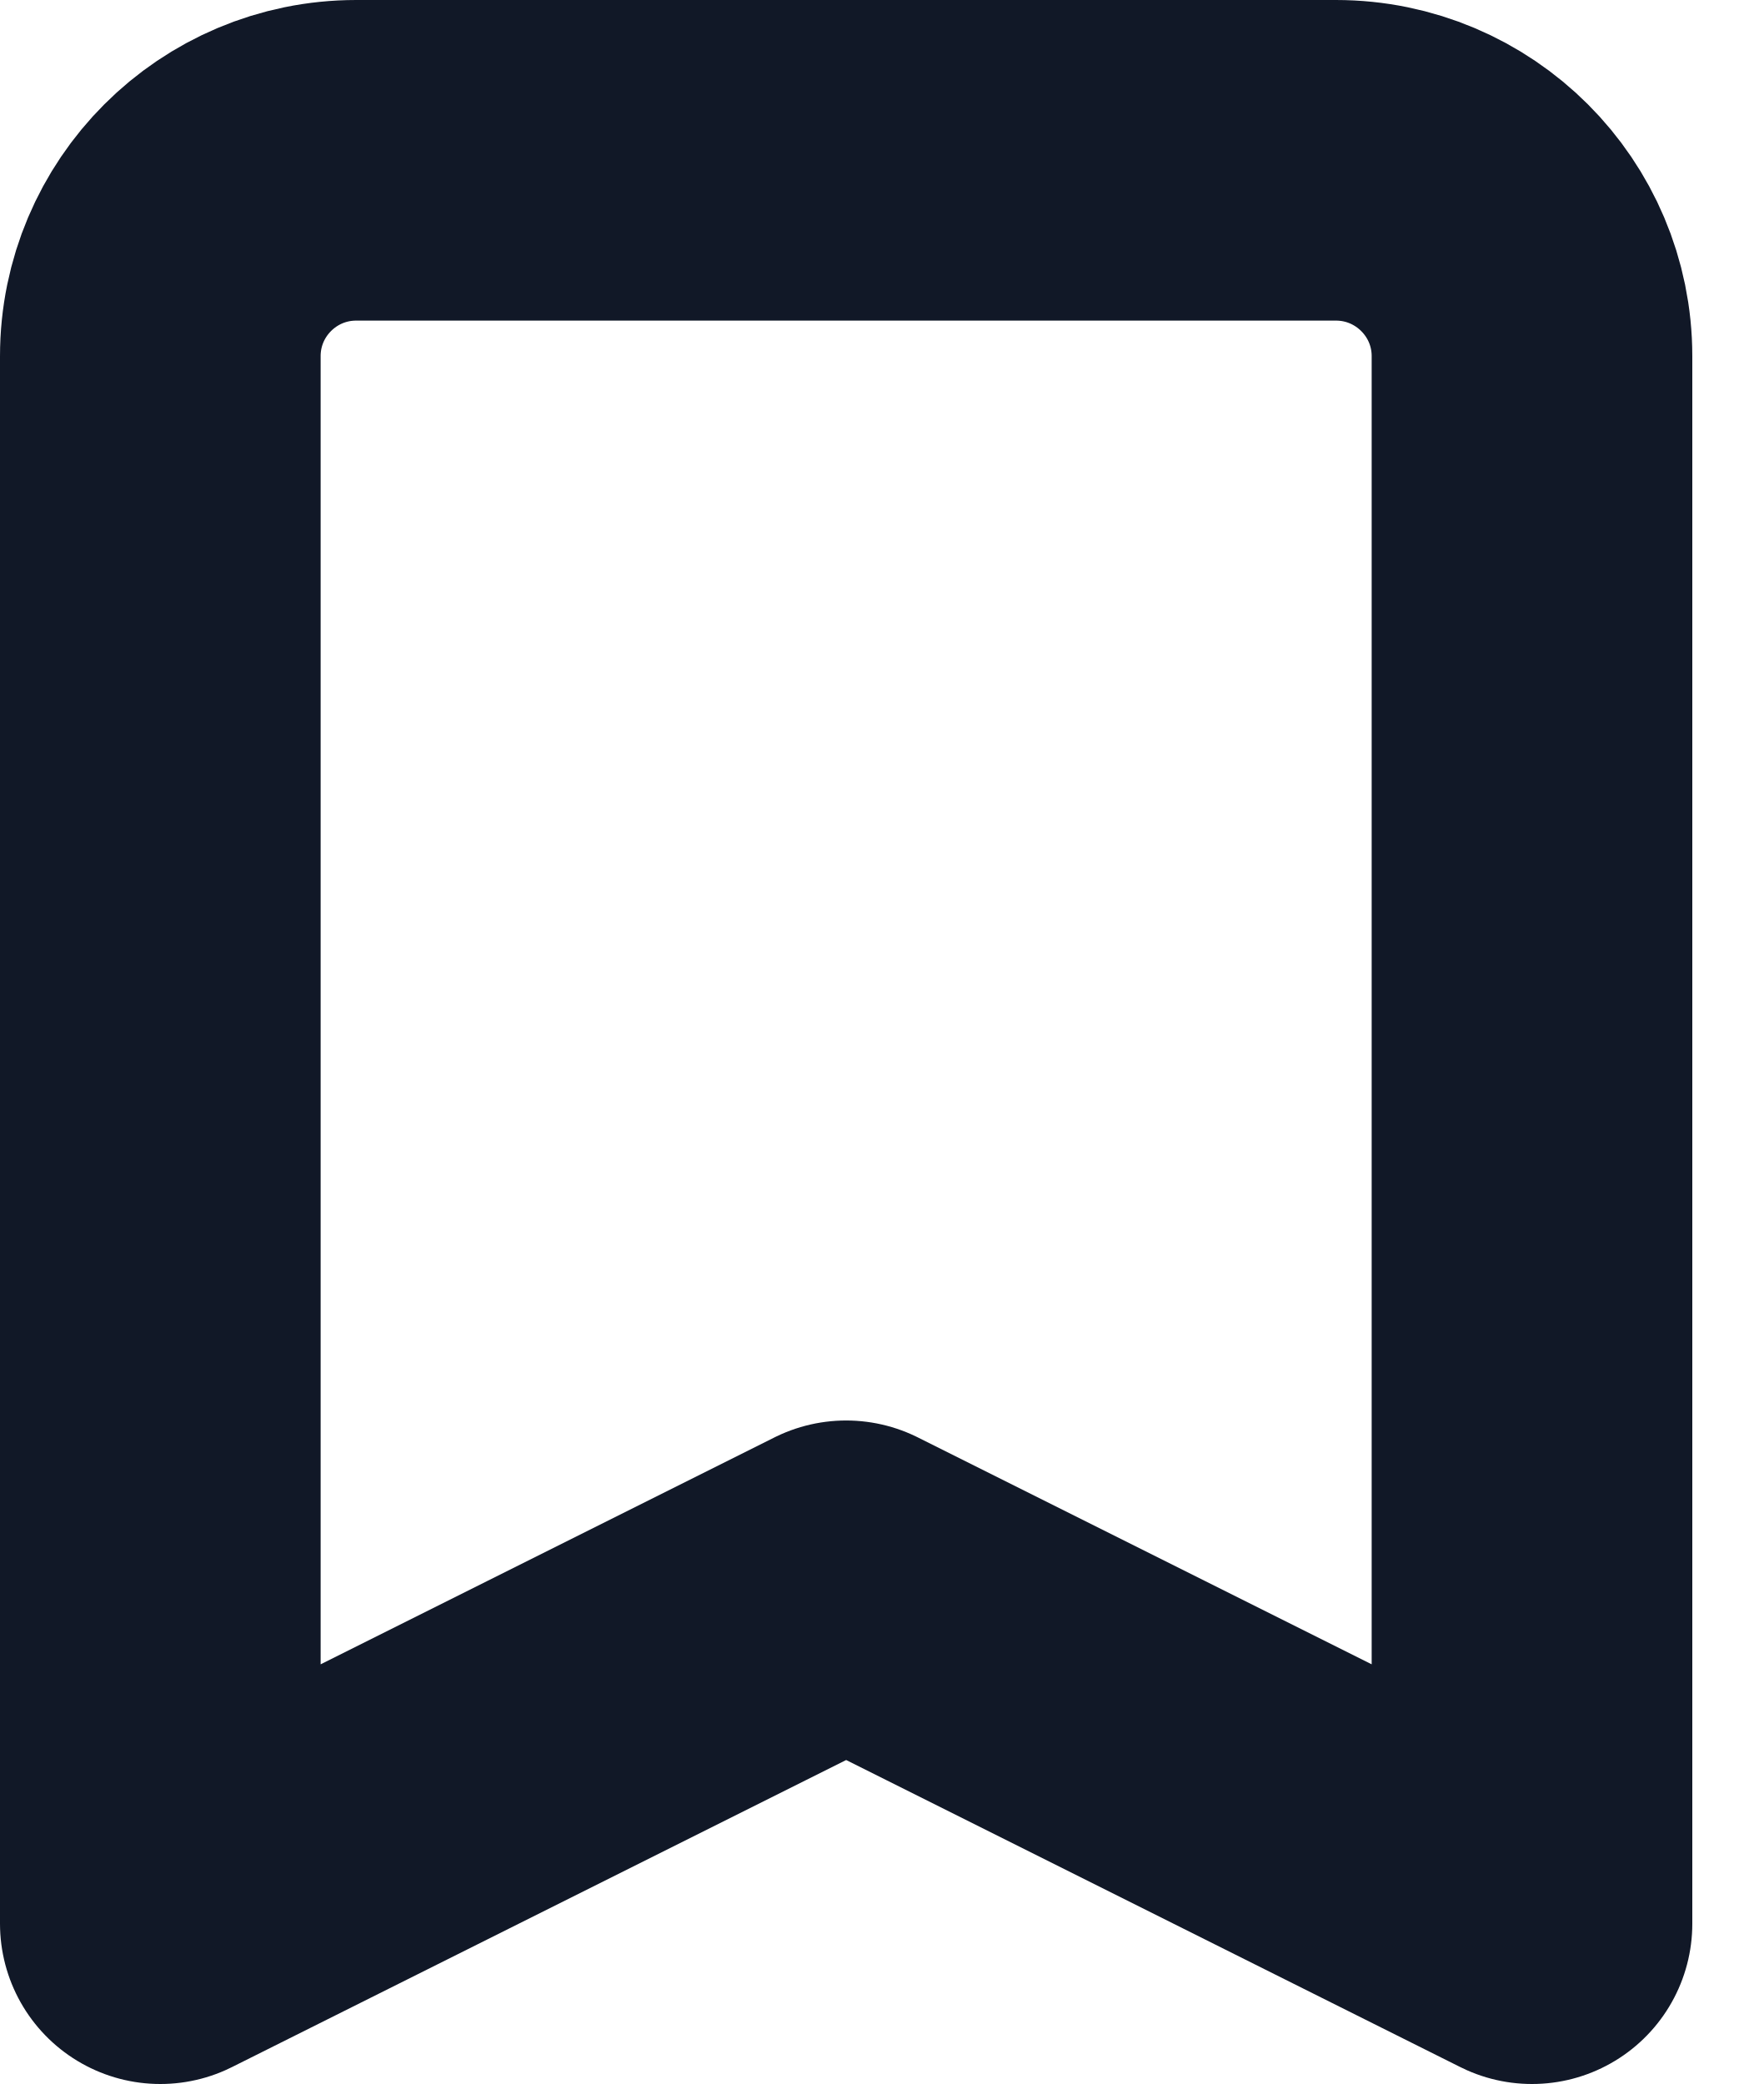
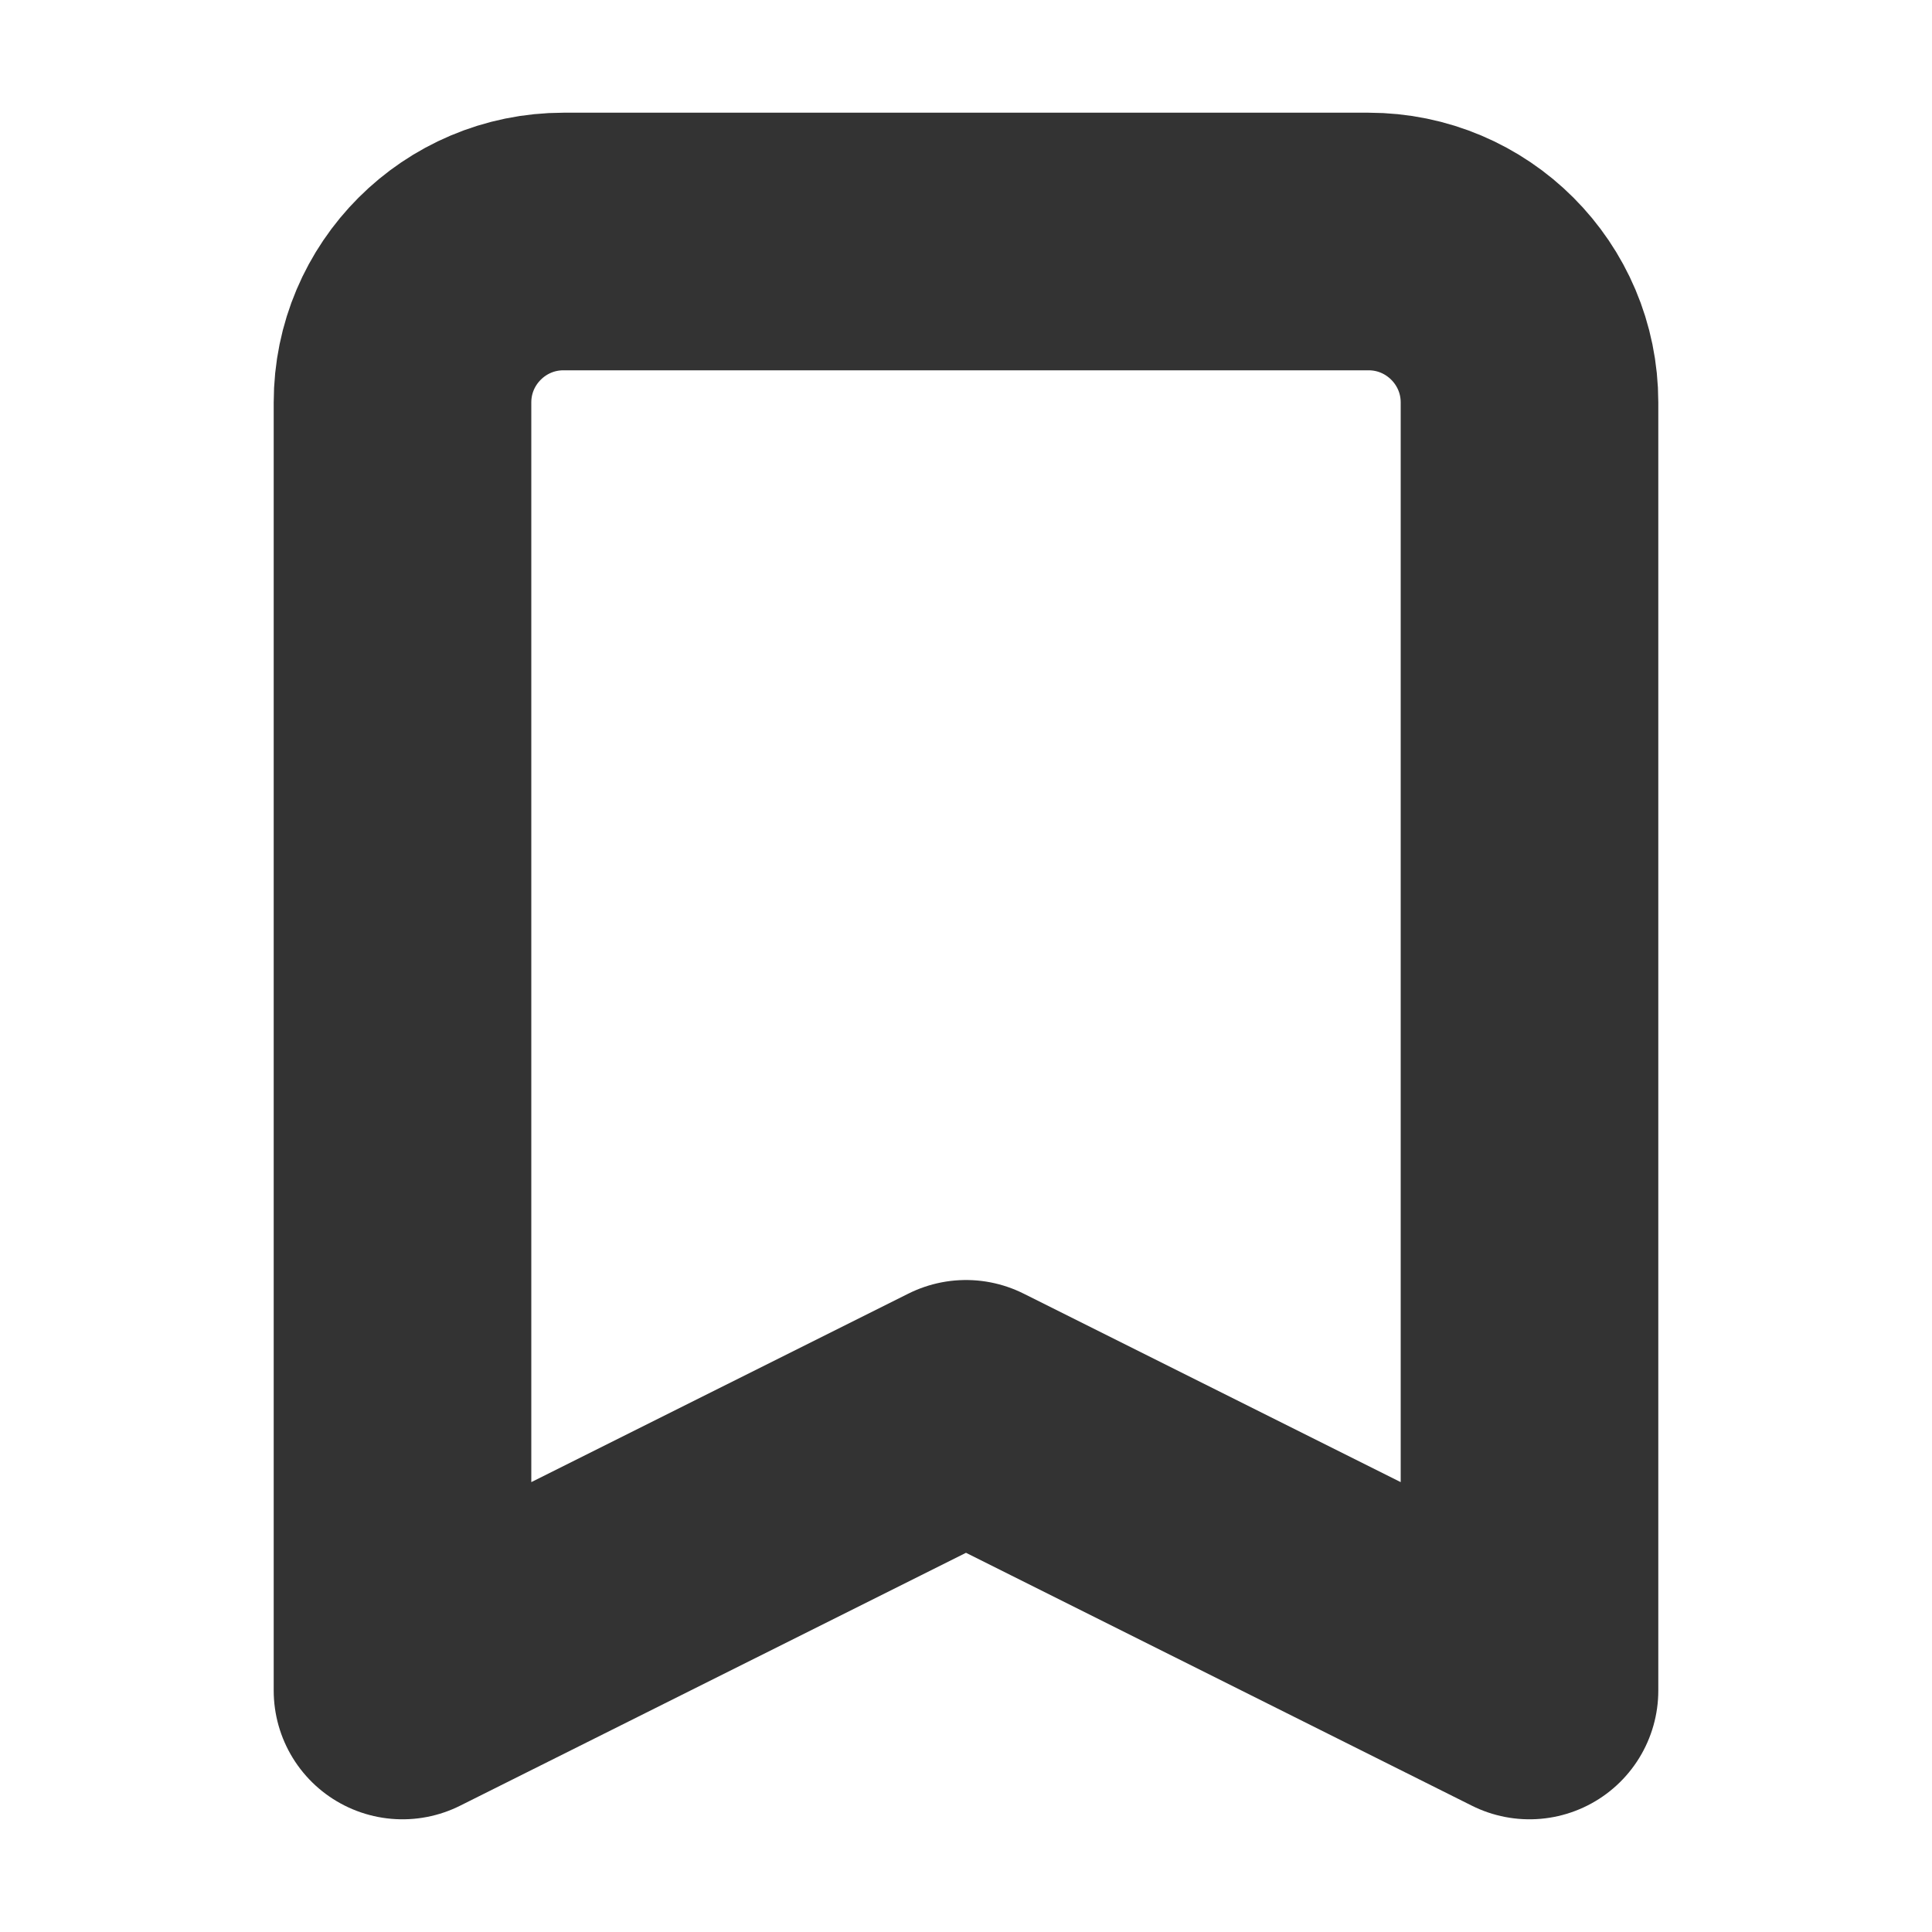
- <svg xmlns="http://www.w3.org/2000/svg" width="11" height="13" viewBox="0 0 11 13" fill="none">
-   <path d="M1 2.222C1 1.547 1.547 1 2.222 1H8.333C9.008 1 9.556 1.547 9.556 2.222V12L5.278 9.861L1 12V2.222Z" stroke="#111827" stroke-width="2" stroke-linecap="round" stroke-linejoin="round" />
+ <svg xmlns="http://www.w3.org/2000/svg" width="15" height="15" viewBox="0 0 15 15" fill="none">
+   <path d="M3.125 3.125C3.125 2.435 3.685 1.875 4.375 1.875H10.625C11.315 1.875 11.875 2.435 11.875 3.125V13.125L7.5 10.938L3.125 13.125V3.125Z" stroke="#333333" stroke-width="2" stroke-linecap="round" stroke-linejoin="round" />
</svg>
